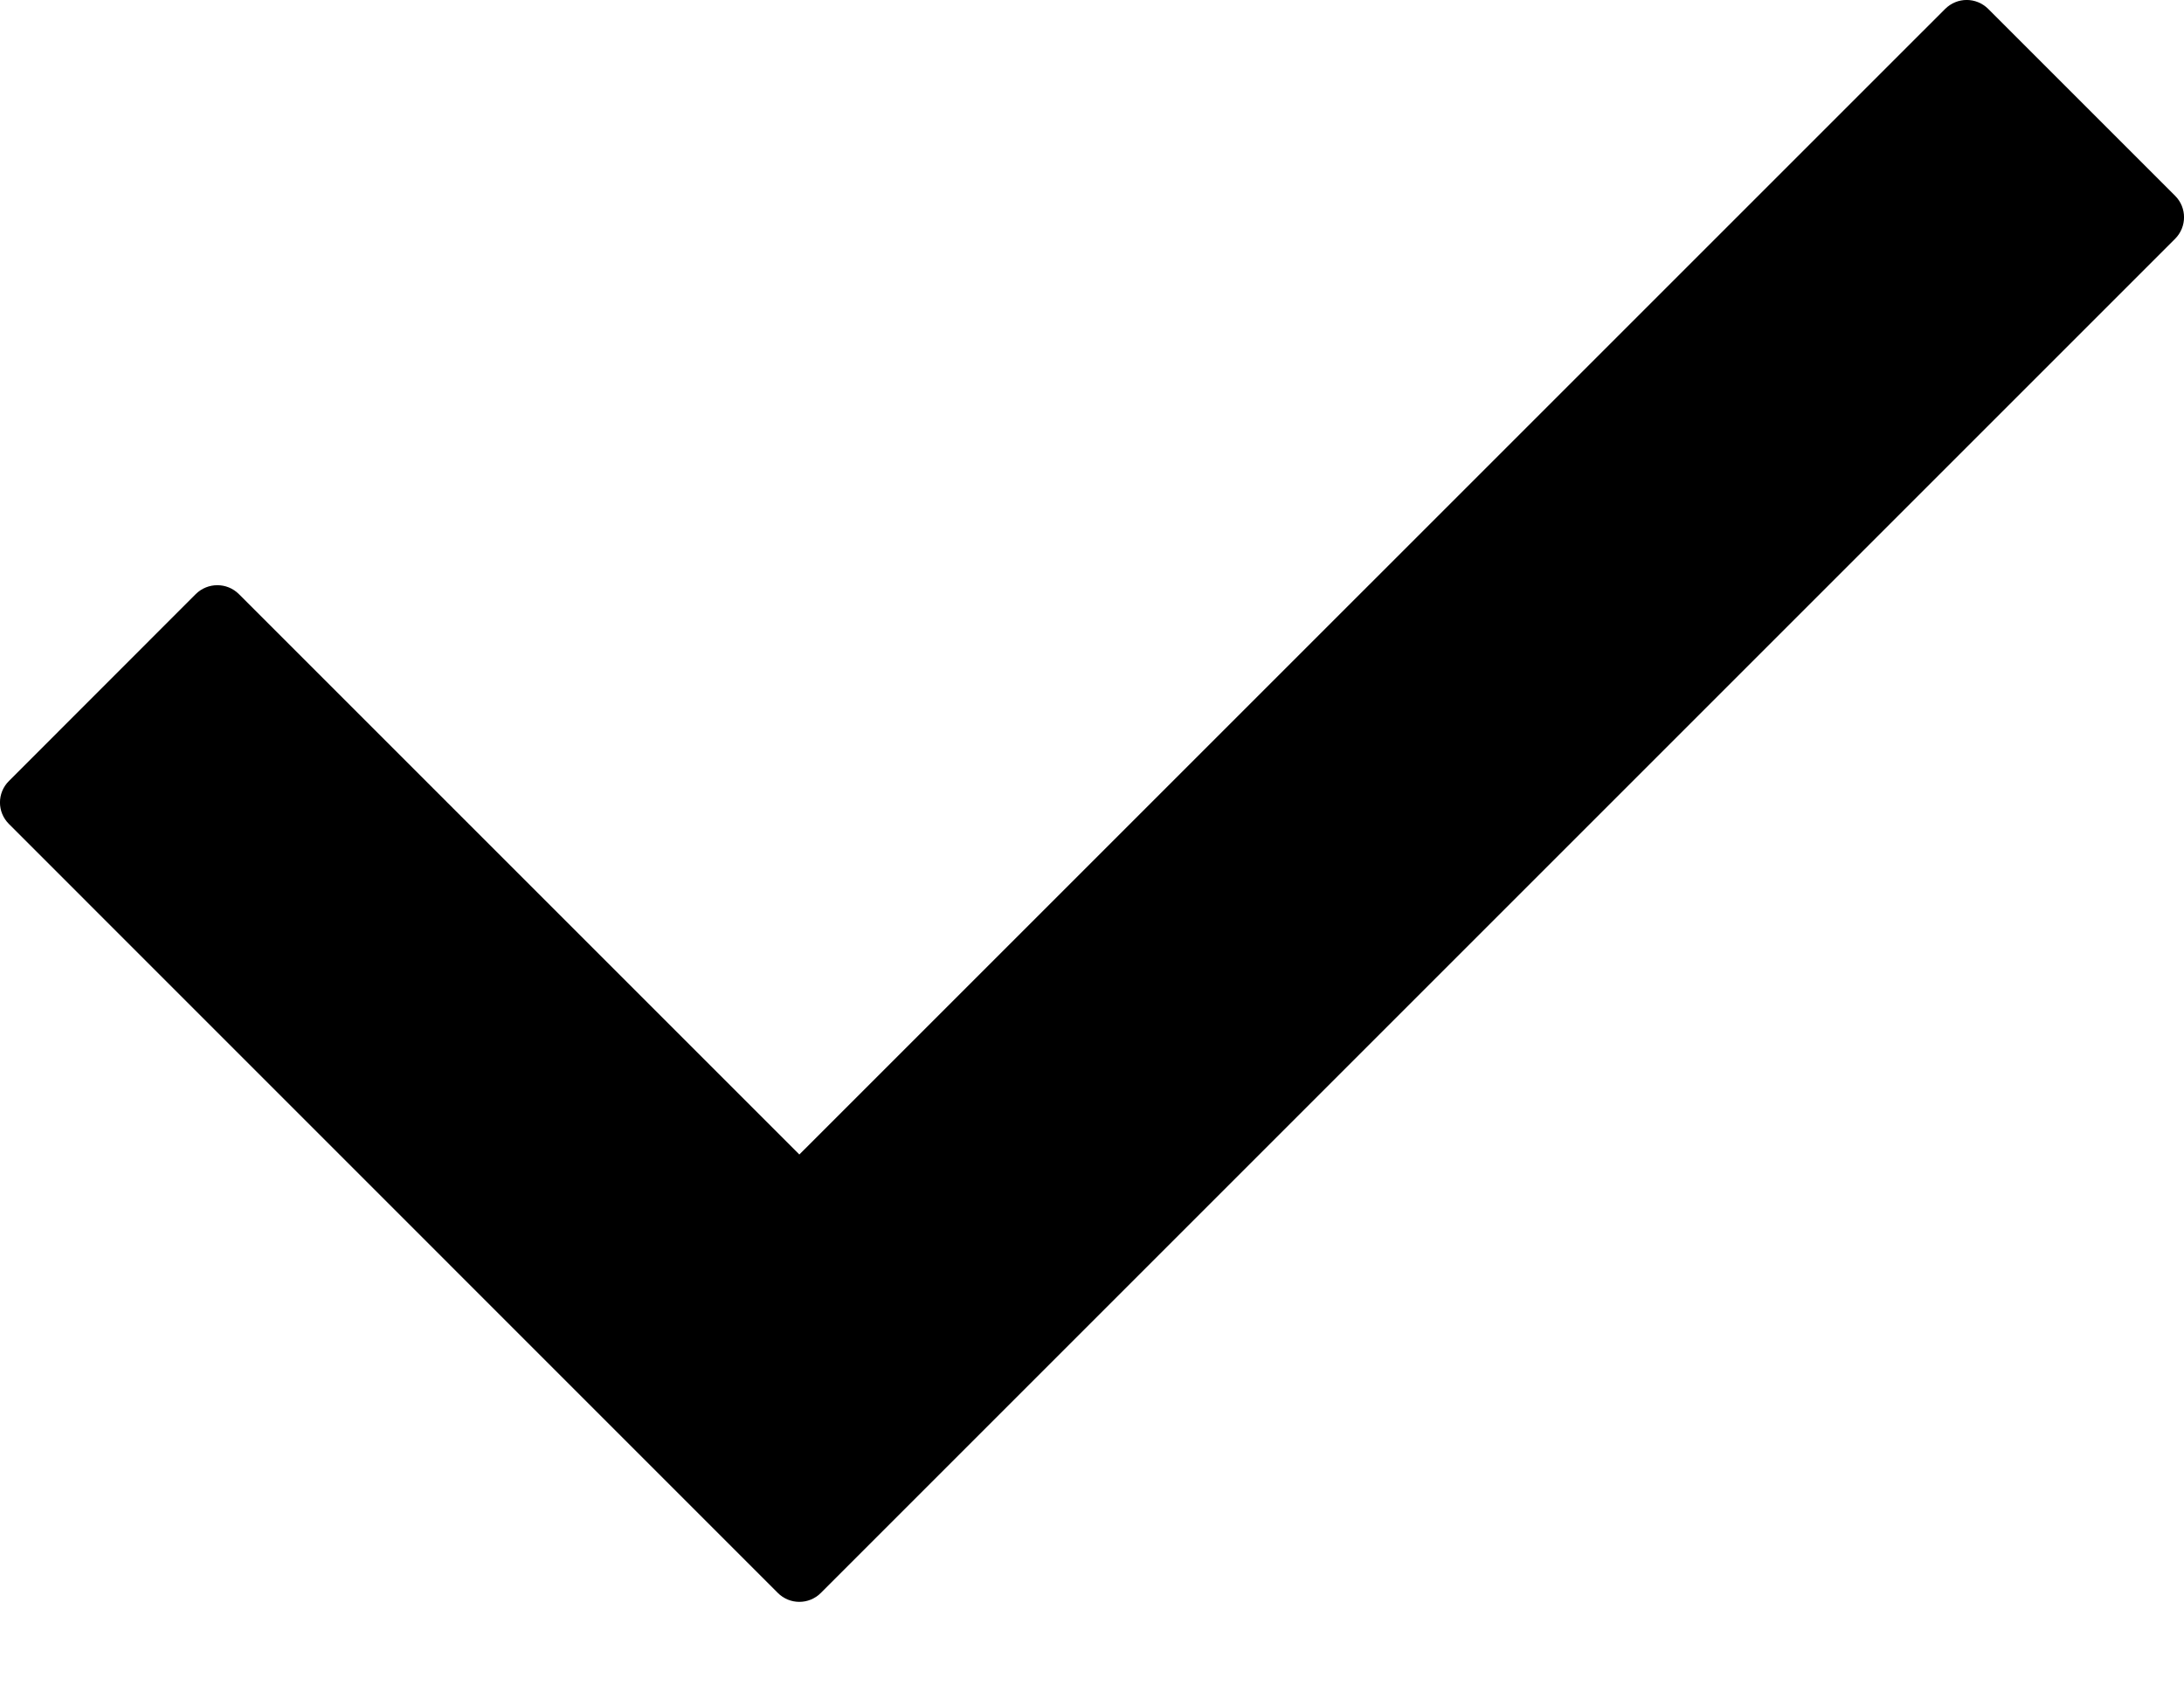
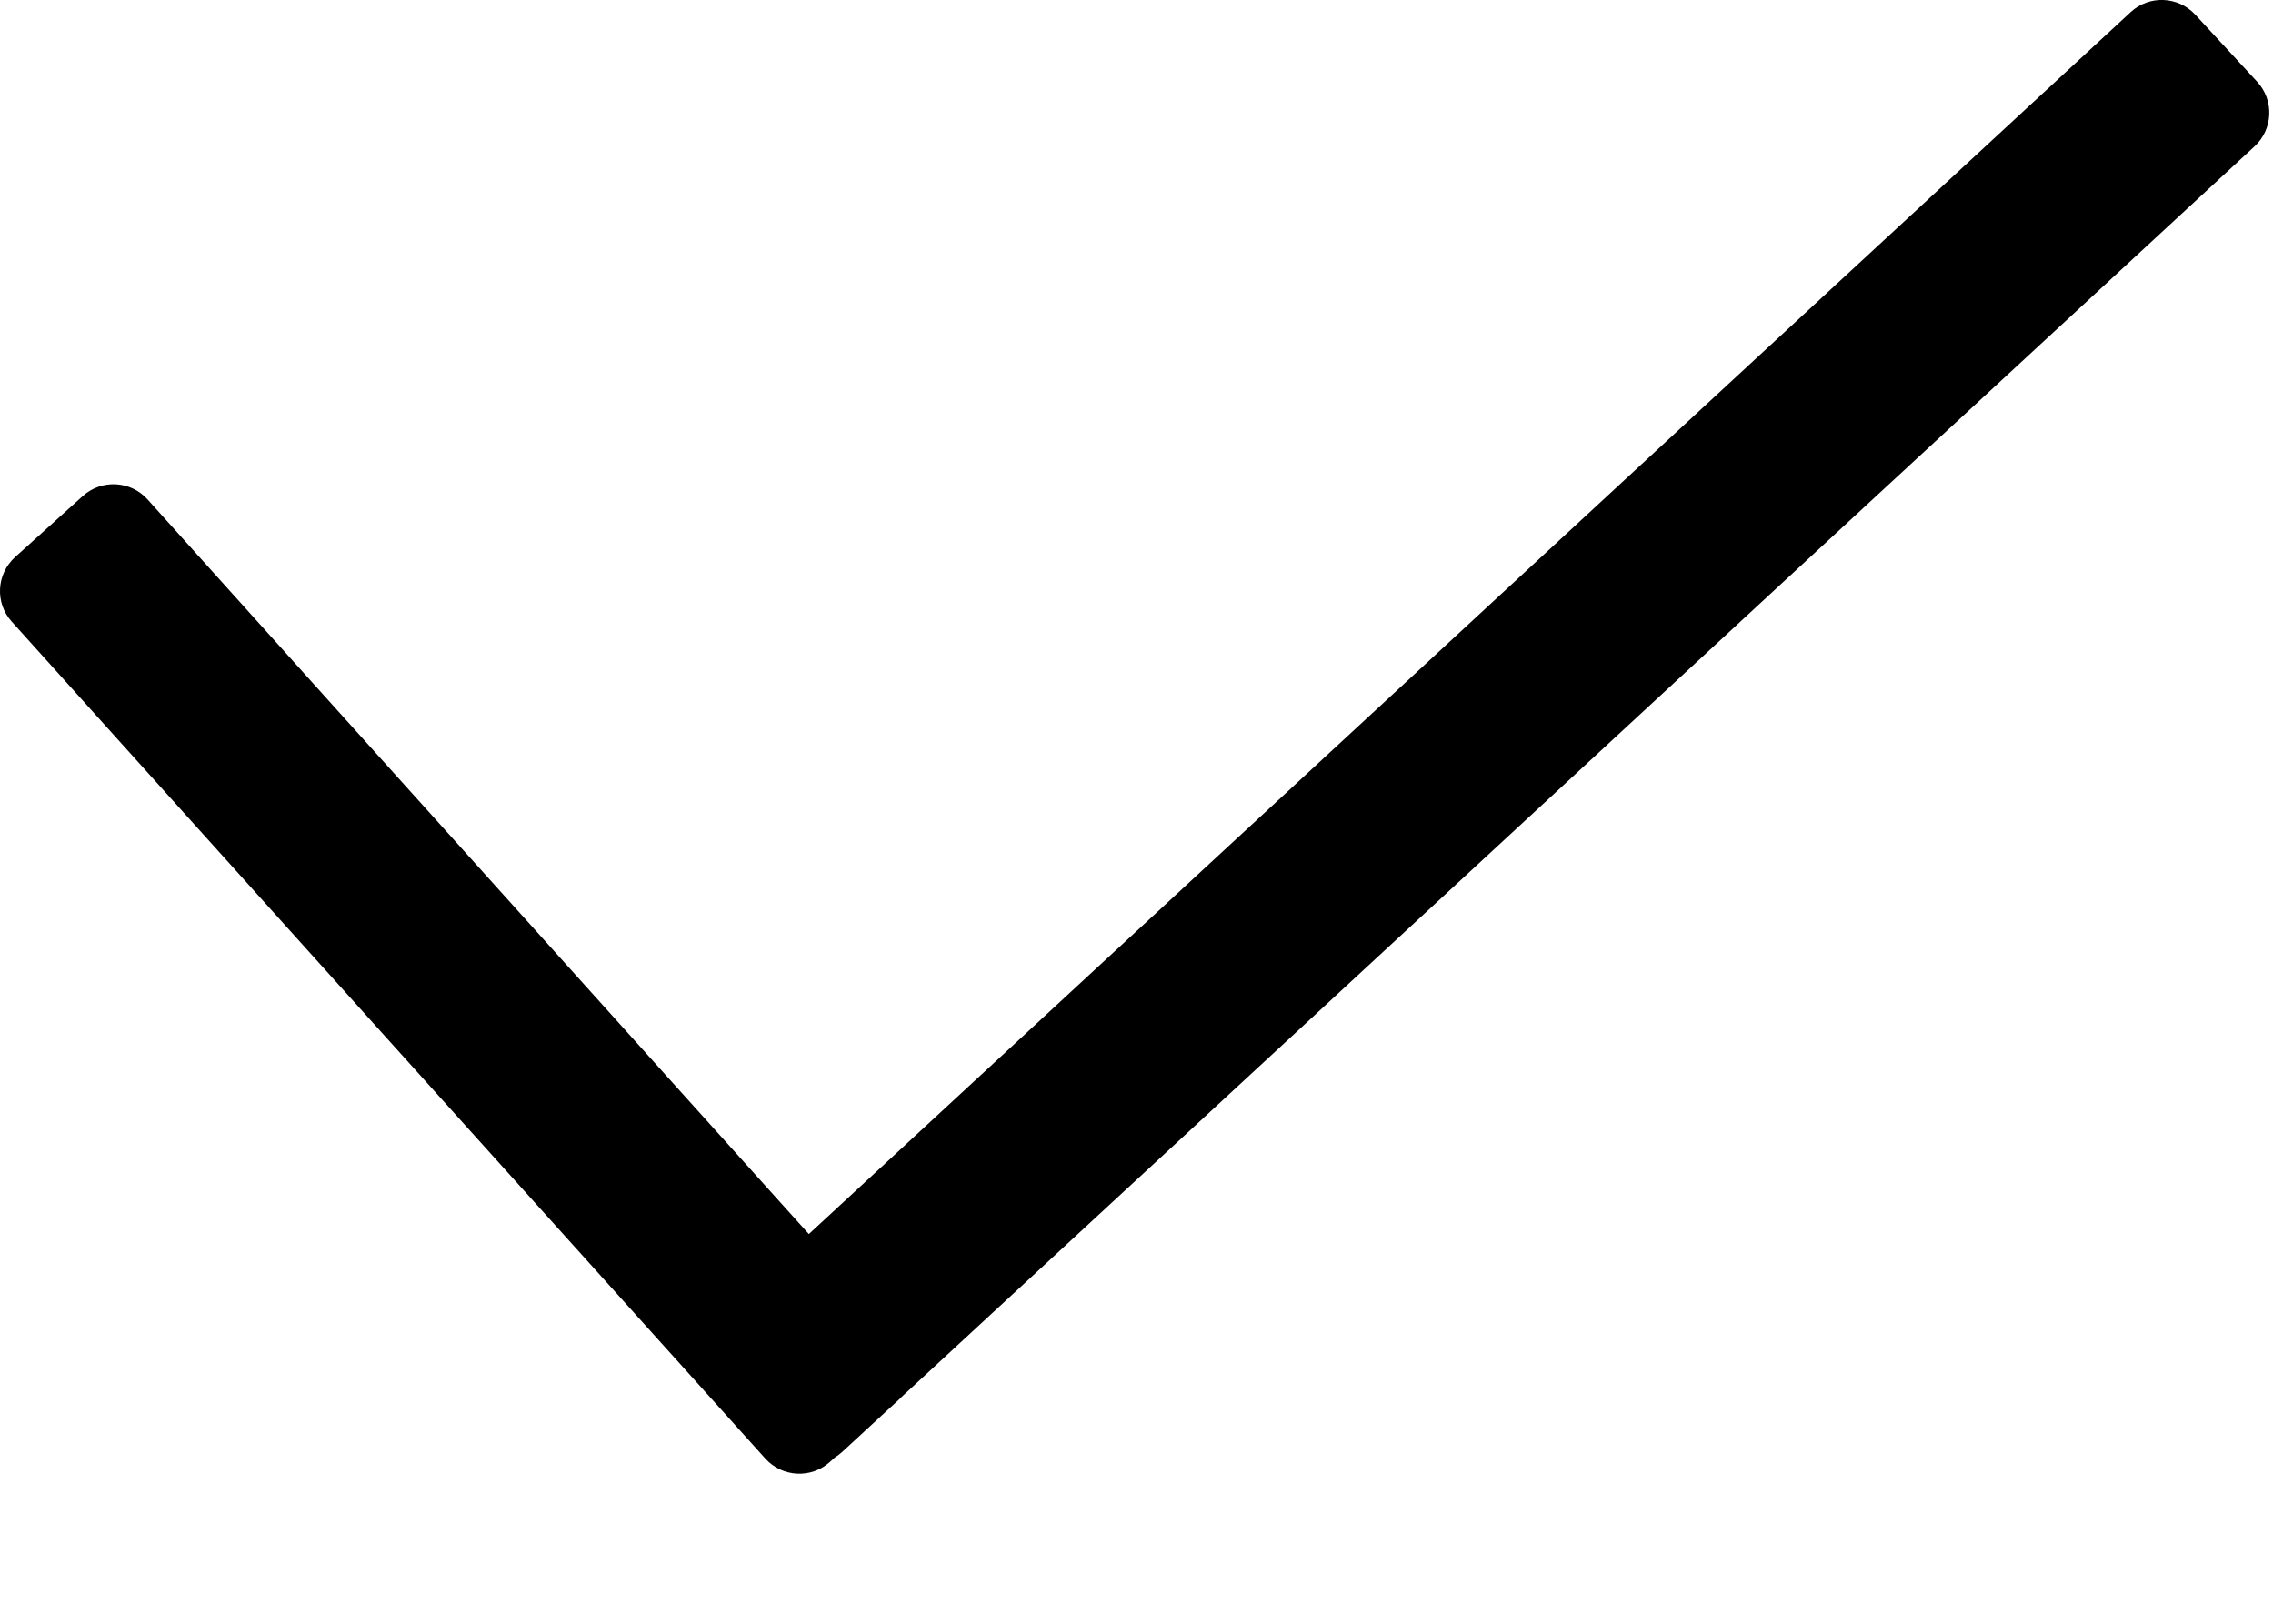
- <svg xmlns="http://www.w3.org/2000/svg" viewBox="0 0 18 14" fill-rule="evenodd" clip-rule="evenodd" stroke-linejoin="round" stroke-miterlimit="1.414">
-   <path d="M17.926 1.969l-11.16 11.16c-.098.099-.258.099-.356 0L.074 6.792c-.099-.098-.099-.257 0-.355l1.539-1.54c.099-.098.258-.098.356 0l4.619 4.619L16.031.074c.099-.099.257-.099.356 0l1.539 1.539c.099.098.099.257 0 .356z" fill-rule="nonzero" />
+ <svg xmlns="http://www.w3.org/2000/svg" viewBox="0 0 14 10" fill-rule="evenodd" clip-rule="evenodd" stroke-linejoin="round" stroke-miterlimit="2">
+   <path d="M4.982,7.6l8.141,-7.525c0.114,-0.106 0.292,-0.099 0.398,0.015l0.381,0.413c0.106,0.114 0.099,0.292 -0.015,0.398l-8.338,7.706c-0.006,0.007 -0.013,0.014 -0.02,0.02l-0.061,0.056l-0.281,0.259c-0.014,0.013 -0.029,0.024 -0.045,0.034l-0.031,0.028c-0.115,0.104 -0.293,0.094 -0.397,-0.021l-4.642,-5.155c-0.104,-0.115 -0.094,-0.293 0.021,-0.397l0.418,-0.377c0.115,-0.103 0.293,-0.094 0.397,0.021l4.074,4.525Z" />
</svg>
